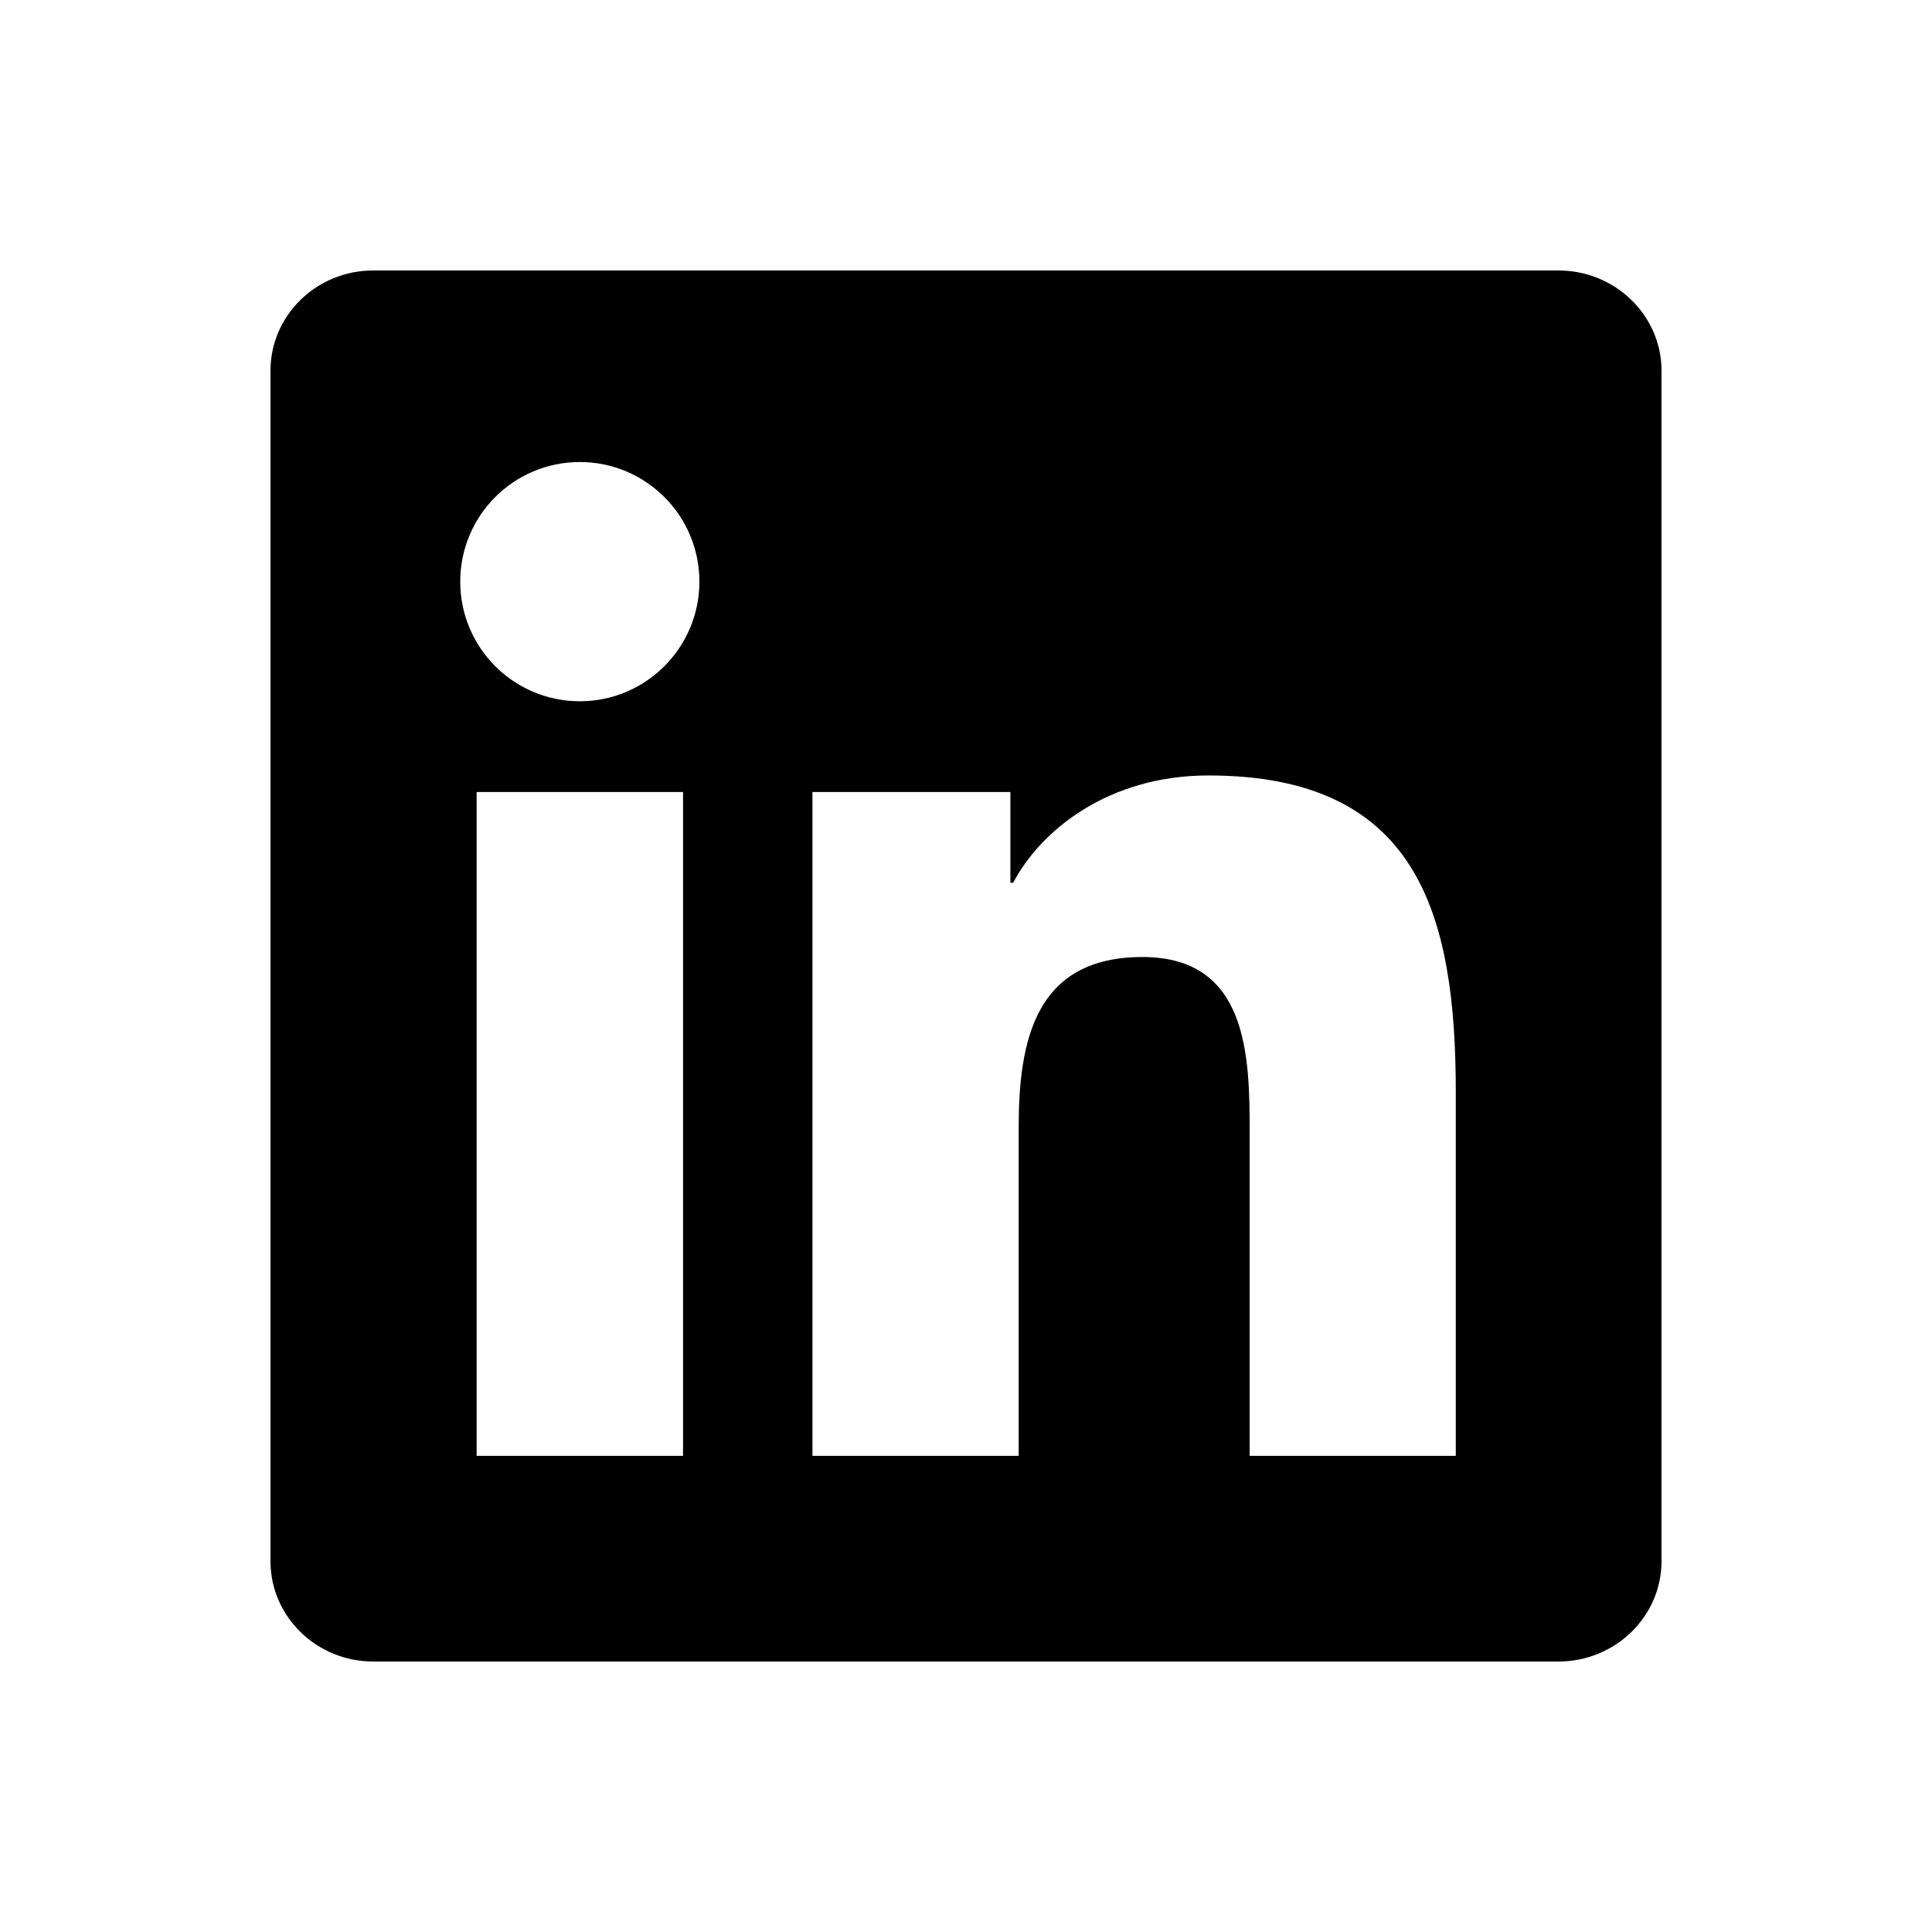
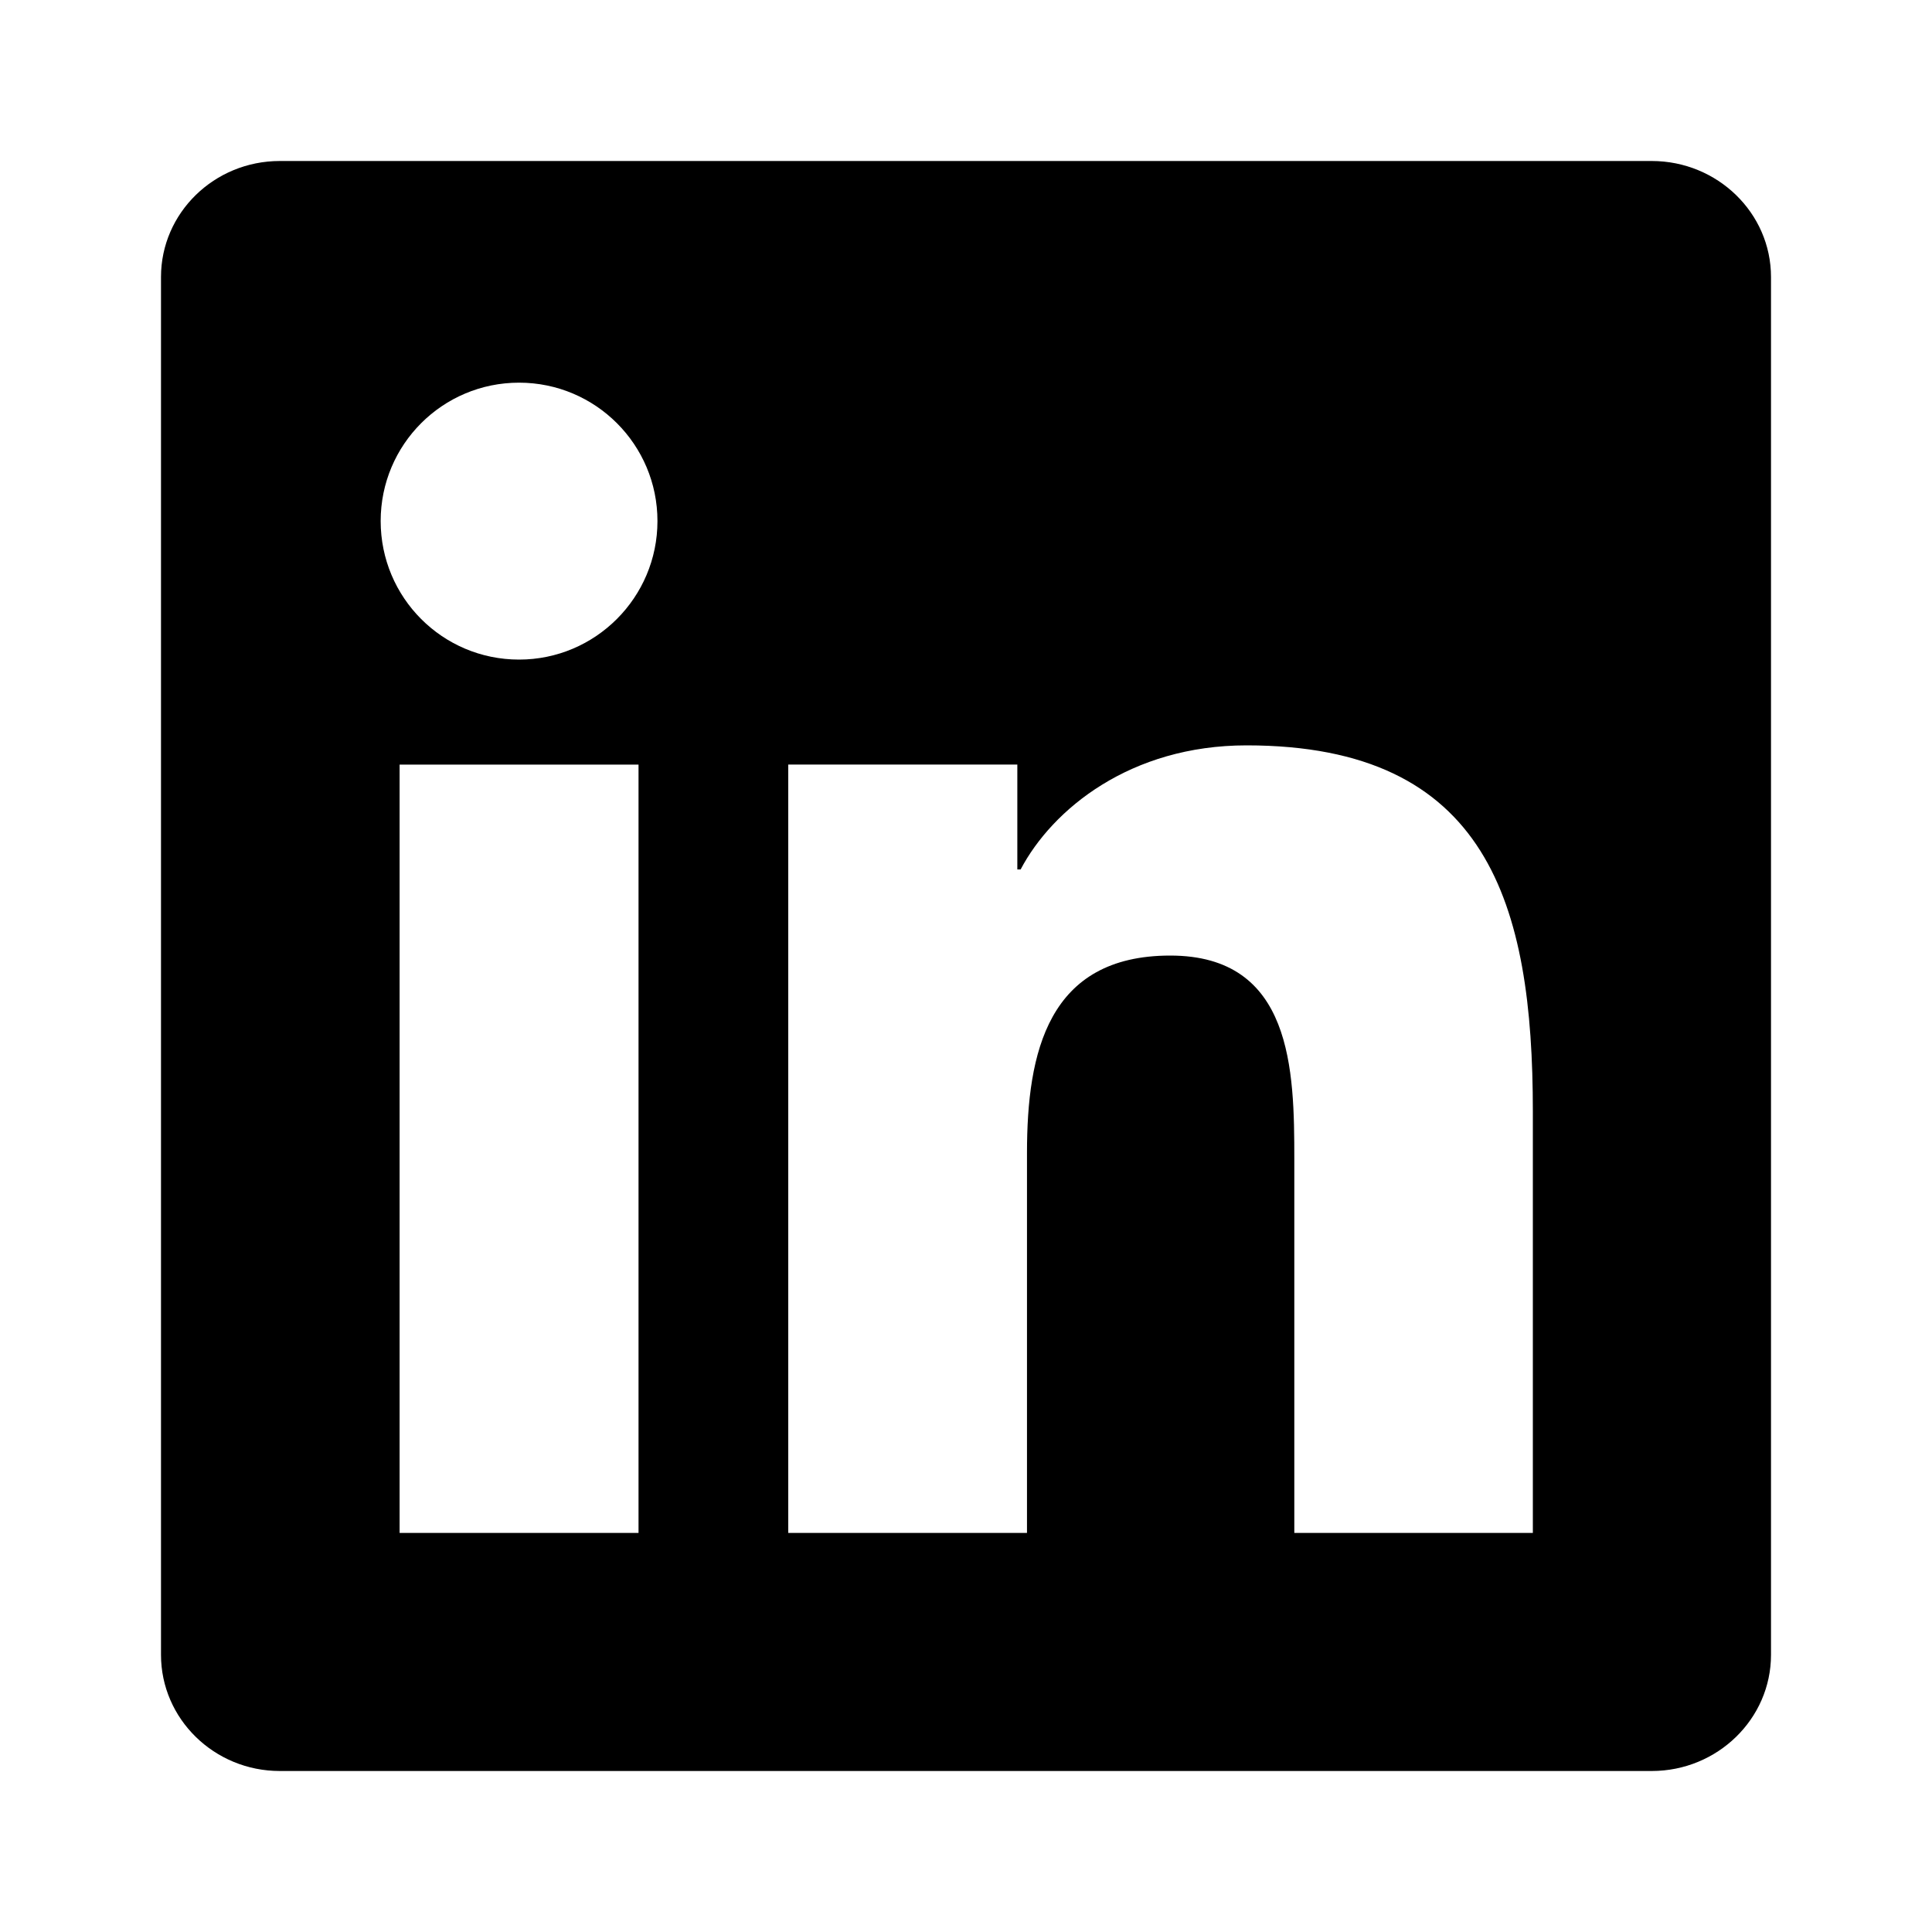
- <svg xmlns="http://www.w3.org/2000/svg" enable-background="new 0 0 100 100" height="100" viewBox="0 0 100 100" width="100">
-   <path d="m80.667 14h-61.352c-2.934 0-5.315 2.325-5.315 5.188v61.617c0 2.867 2.381 5.195 5.315 5.195h61.352c2.936 0 5.333-2.328 5.333-5.195v-61.617c0-2.863-2.397-5.188-5.333-5.188zm-45.313 61.354h-10.684v-34.359h10.684zm-5.342-39.057c-3.423 0-6.19-2.774-6.19-6.194 0-3.415 2.767-6.189 6.19-6.189 3.415 0 6.189 2.774 6.189 6.189 0 3.42-2.774 6.194-6.189 6.194zm45.338 39.057h-10.667v-16.708c0-3.986-.078-9.111-5.551-9.111-5.558 0-6.405 4.341-6.405 8.822v16.998h-10.675v-34.36h10.245v4.692h.146c1.426-2.7 4.91-5.549 10.106-5.549 10.806 0 12.802 7.114 12.802 16.369v18.847z" />
+ <svg xmlns="http://www.w3.org/2000/svg" id="Layer_1" data-name="Layer 1" viewBox="0 0 300 300">
+   <defs>
+     <style>
+       .cls-1 {
+         stroke-width: 0px;
+       }
+     </style>
+   </defs>
+   <path class="cls-1" d="M256.48,25H43.45c-10.19,0-18.45,8.07-18.45,18.01v213.95c0,9.95,8.27,18.04,18.45,18.04h213.03c10.19,0,18.52-8.08,18.52-18.04V43.01c0-9.94-8.32-18.01-18.52-18.01ZM99.15,238.03h-37.1v-119.3h37.1v119.3ZM80.6,102.42c-11.89,0-21.49-9.63-21.49-21.51s9.61-21.49,21.49-21.49,21.49,9.63,21.49,21.49-9.63,21.51-21.49,21.51ZM238.02,238.03h-37.04v-58.01c0-13.84-.27-31.64-19.27-31.64s-22.24,15.07-22.24,30.63v59.02h-37.07v-119.31h35.57v16.29h.51c4.95-9.38,17.05-19.27,35.09-19.27,37.52,0,44.45,24.7,44.45,56.84v65.44h0Z" />
</svg>
